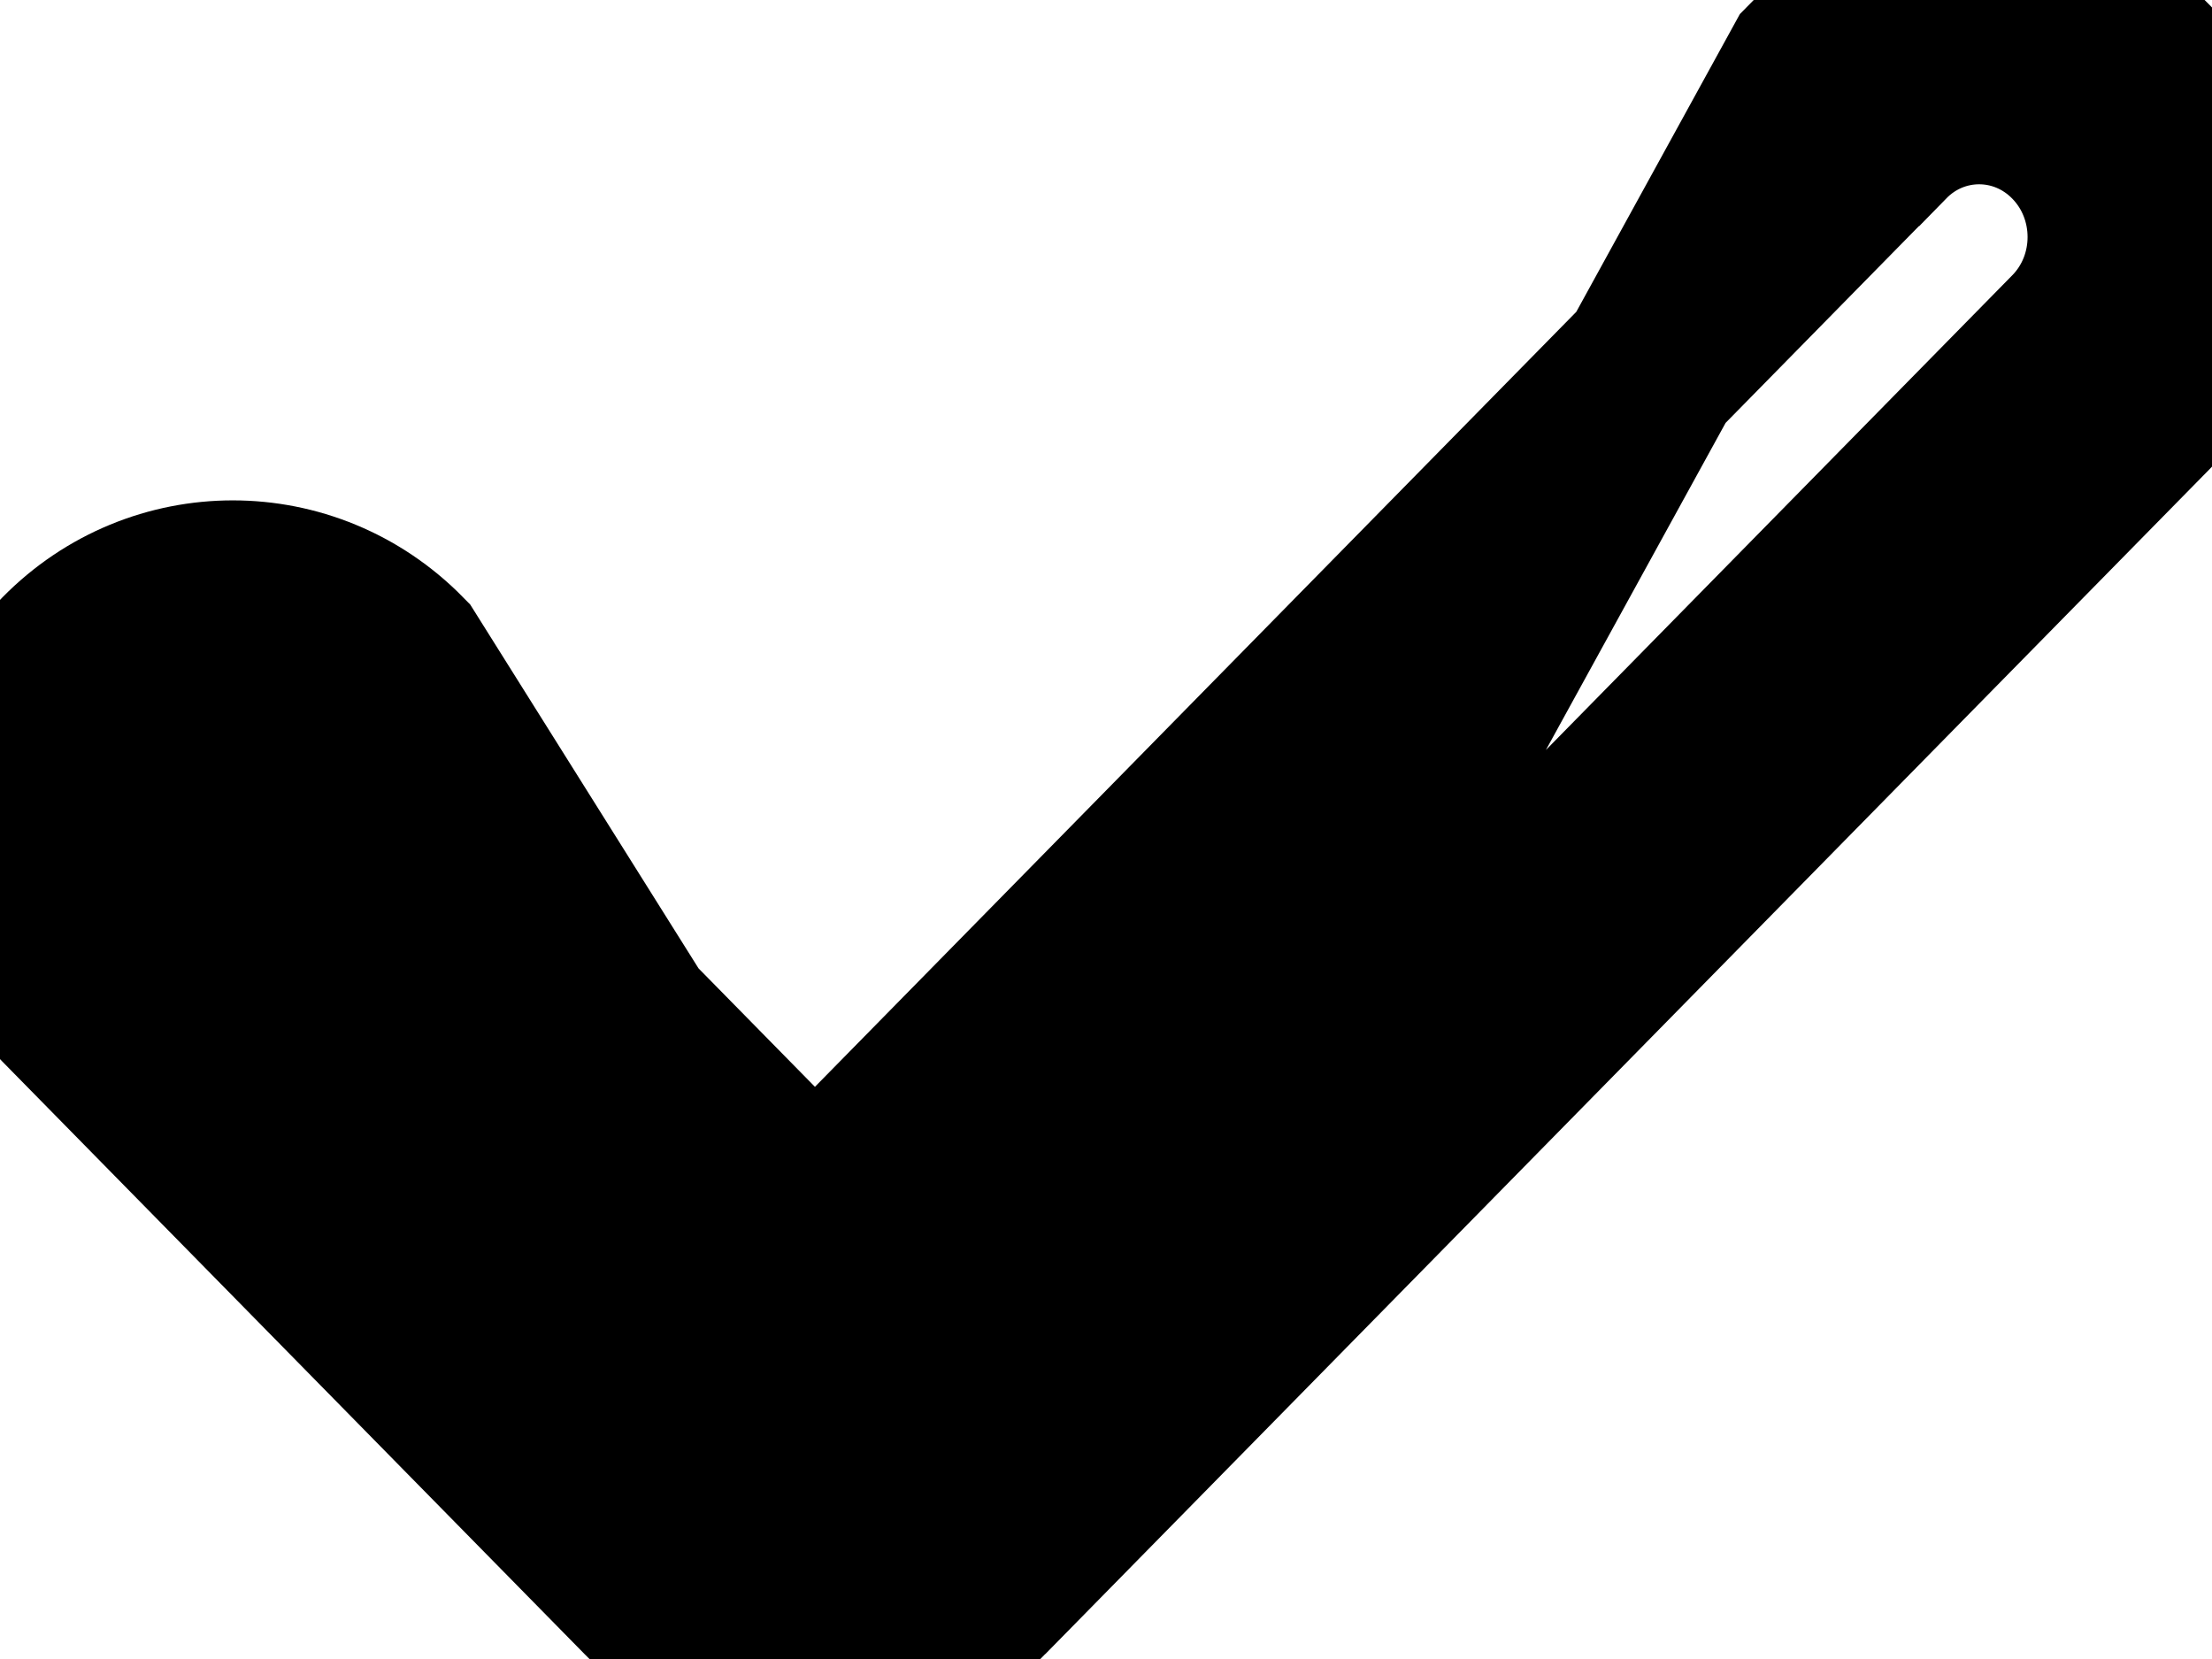
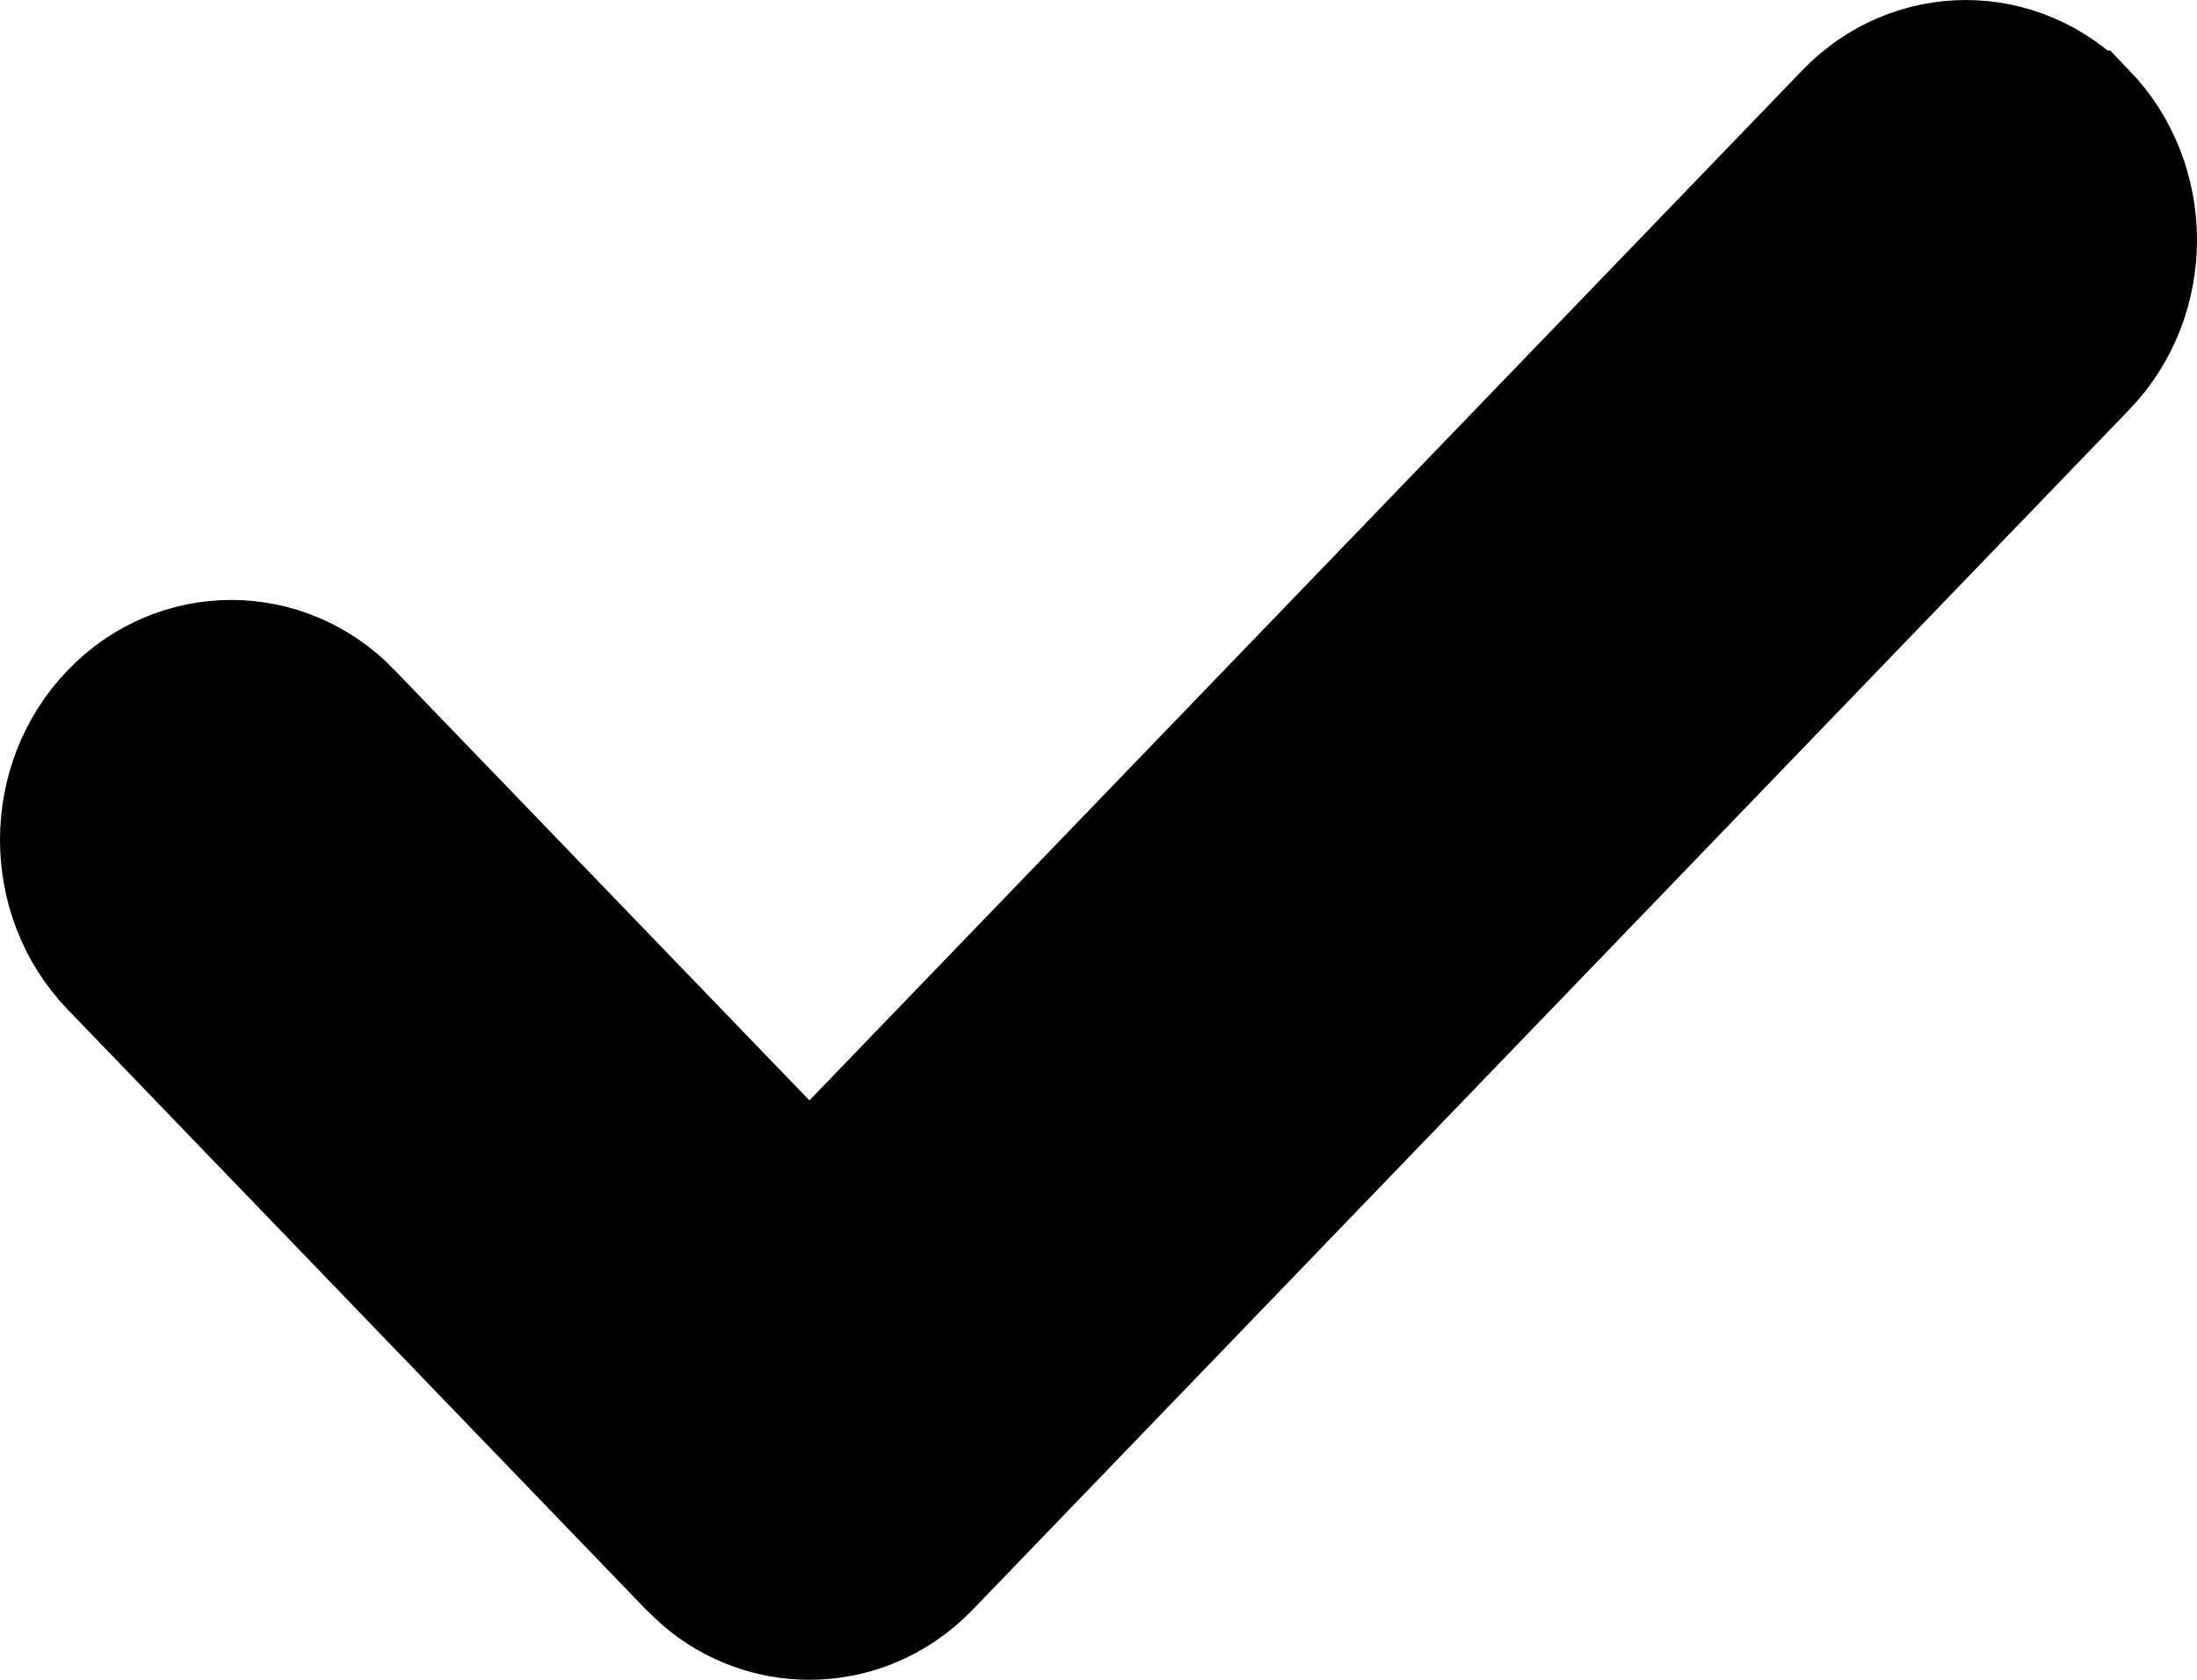
- <svg xmlns="http://www.w3.org/2000/svg" width="12" height="9" viewBox="0 0 12 9">
-   <path d="M5.314 8.623L11.63 2.195C12.123 1.693 12.123 0.879 11.63 0.377C11.137 -0.126 10.336 -0.126 9.844 0.377L5.314 8.623ZM5.314 8.623C5.068 8.875 4.744 9 4.421 9C4.098 9 3.774 8.875 3.528 8.623L0.37 5.409C-0.123 4.907 -0.123 4.093 0.37 3.591C0.863 3.089 1.663 3.089 2.156 3.591L5.314 8.623ZM11.273 0.727L11.273 0.727C11.575 1.035 11.575 1.537 11.273 1.844L4.957 8.273L4.957 8.273C4.808 8.425 4.615 8.5 4.421 8.5C4.227 8.5 4.034 8.425 3.885 8.273L3.885 8.273L0.727 5.059C0.424 4.751 0.424 4.249 0.727 3.941L0.727 3.941C1.023 3.639 1.503 3.639 1.799 3.941L1.799 3.941L4.064 6.246L4.421 6.609L4.778 6.246L10.2 0.727L10.201 0.727C10.497 0.424 10.976 0.424 11.273 0.727Z" fill="currentColor" stroke="currentColor" />
+ <svg xmlns="http://www.w3.org/2000/svg" width="17" height="13" viewBox="0 0 17 13" fill="none">
+   <path d="M14.306 0.891C14.807 0.37 15.614 0.37 16.115 0.891H16.116C16.628 1.422 16.628 2.292 16.116 2.823L7.168 12.109C6.915 12.372 6.588 12.5 6.263 12.5C5.978 12.5 5.692 12.402 5.456 12.201L5.358 12.109L0.884 7.466C0.372 6.934 0.372 6.066 0.884 5.534L0.885 5.533C1.386 5.013 2.193 5.013 2.694 5.533V5.534L5.903 8.863L6.263 9.236L6.623 8.863L14.306 0.891Z" fill="currentColor" stroke="currentColor" />
</svg>
